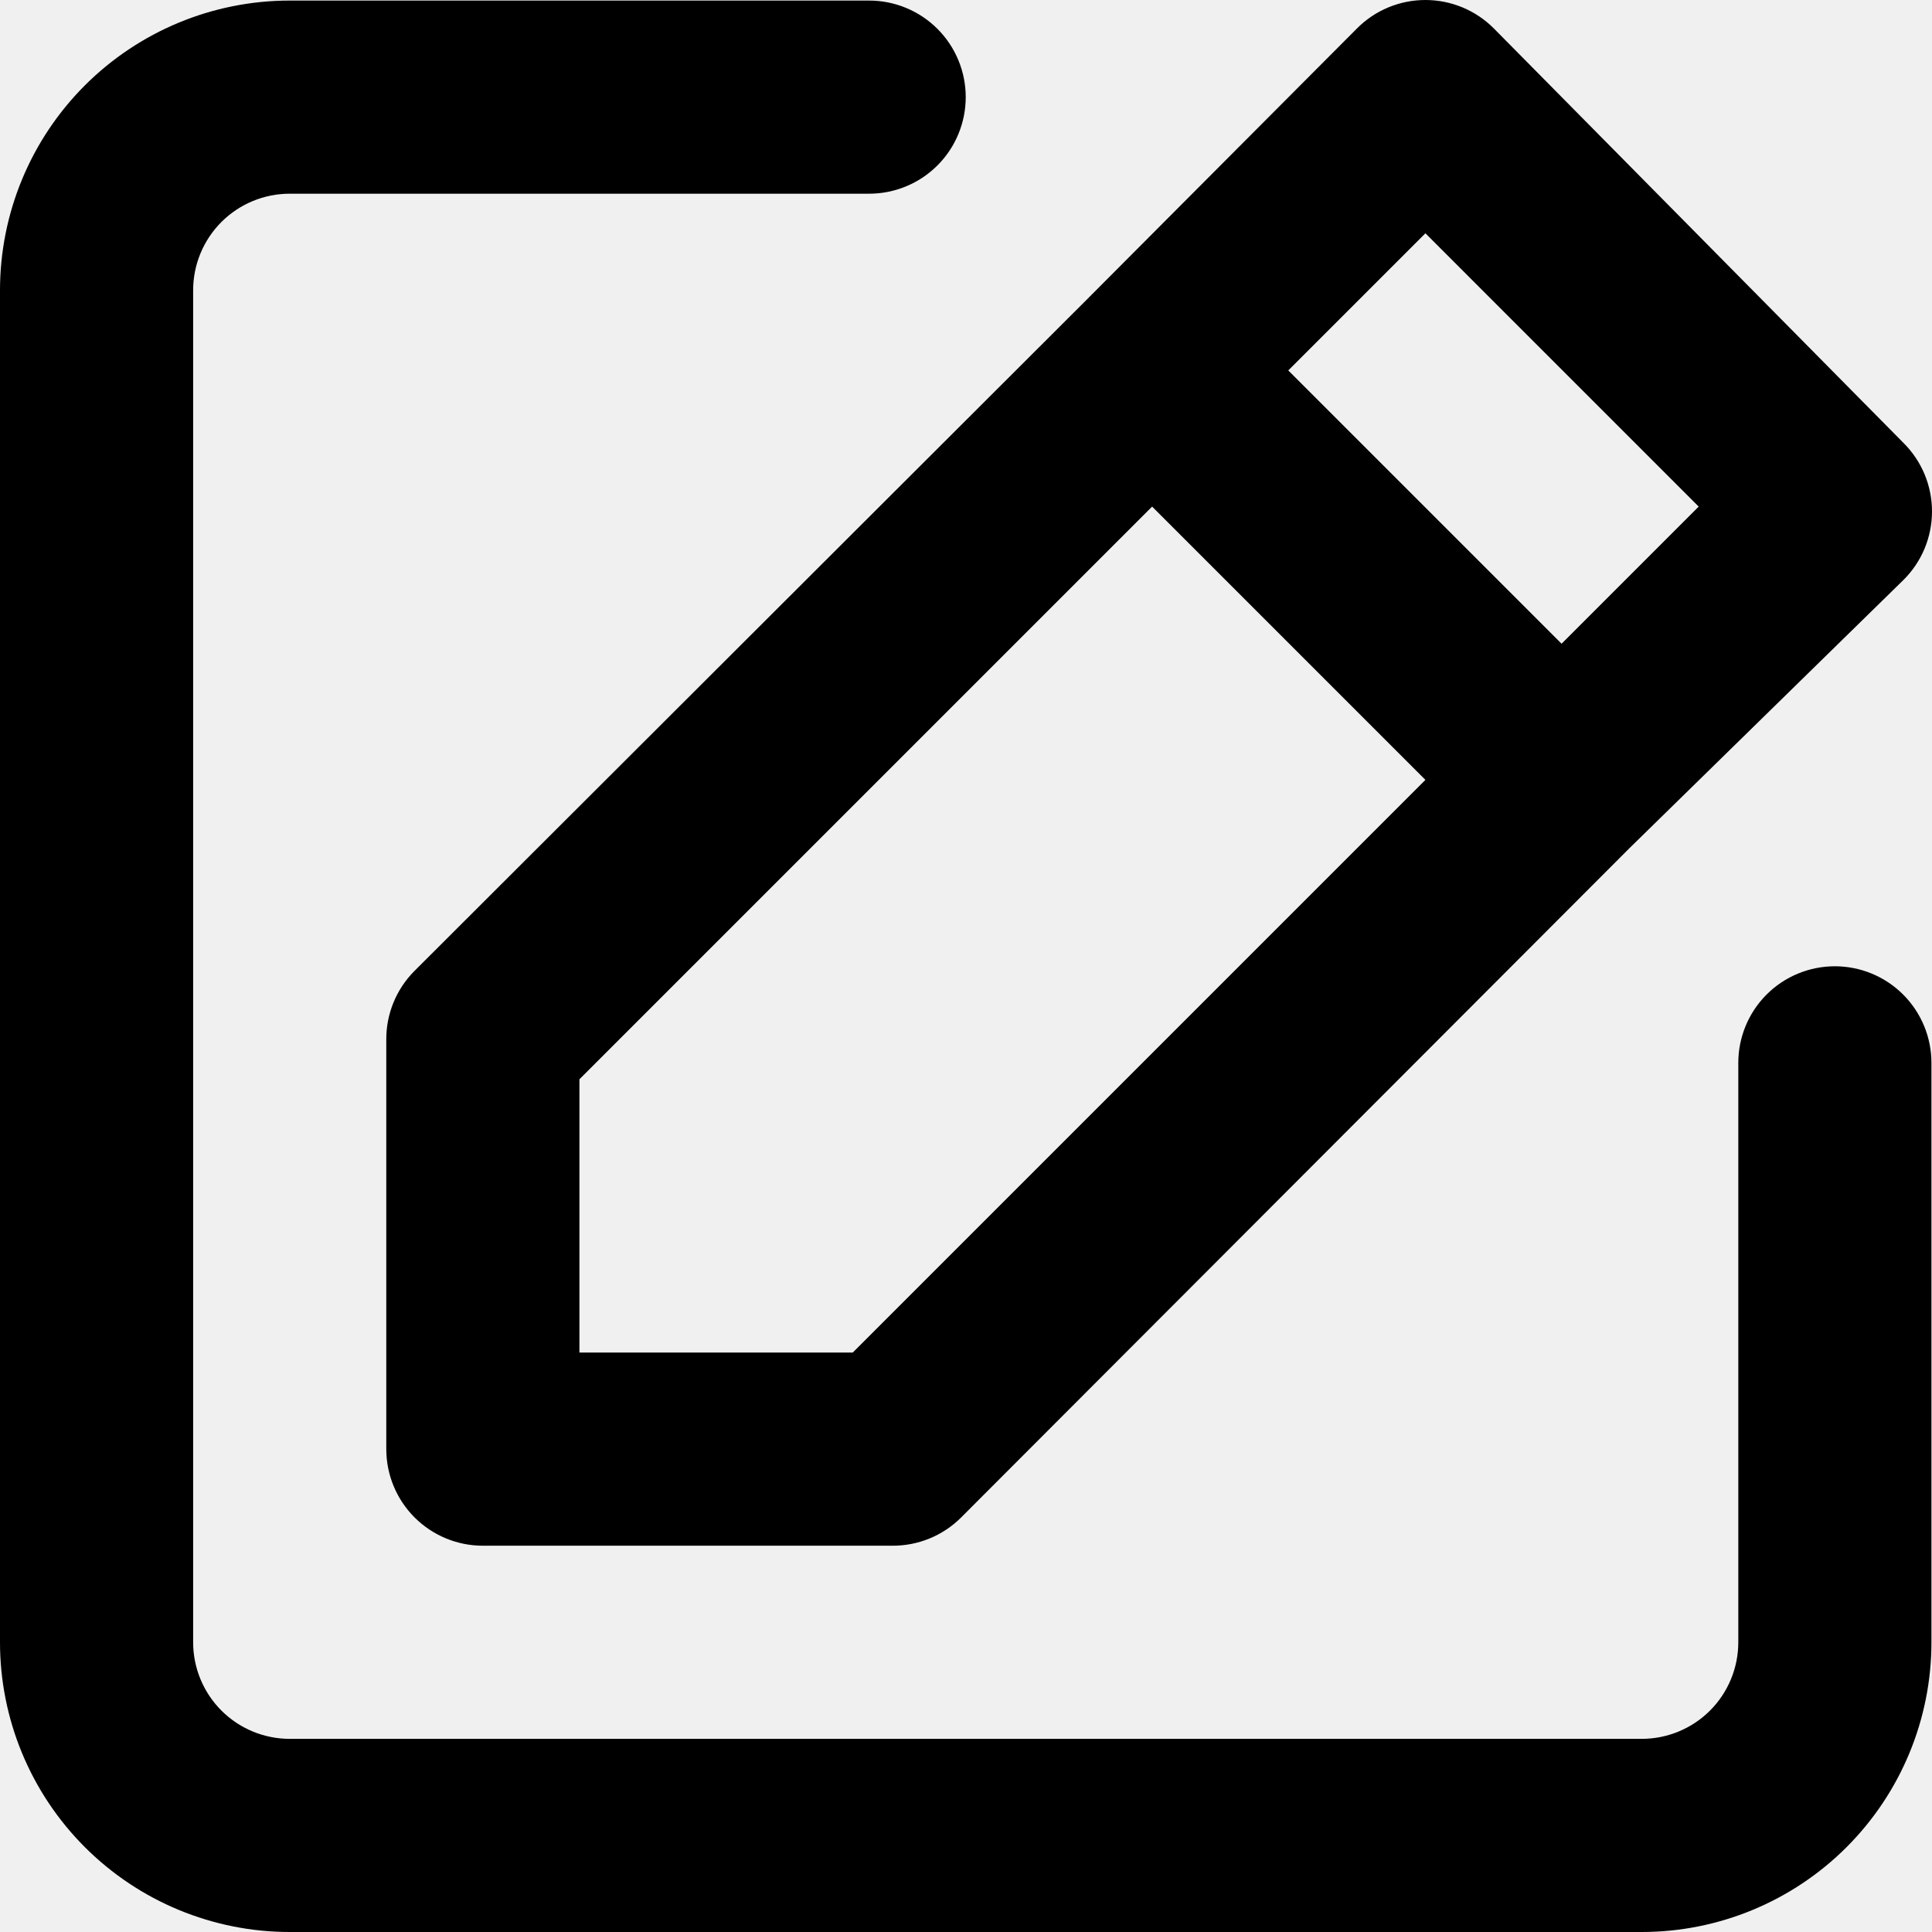
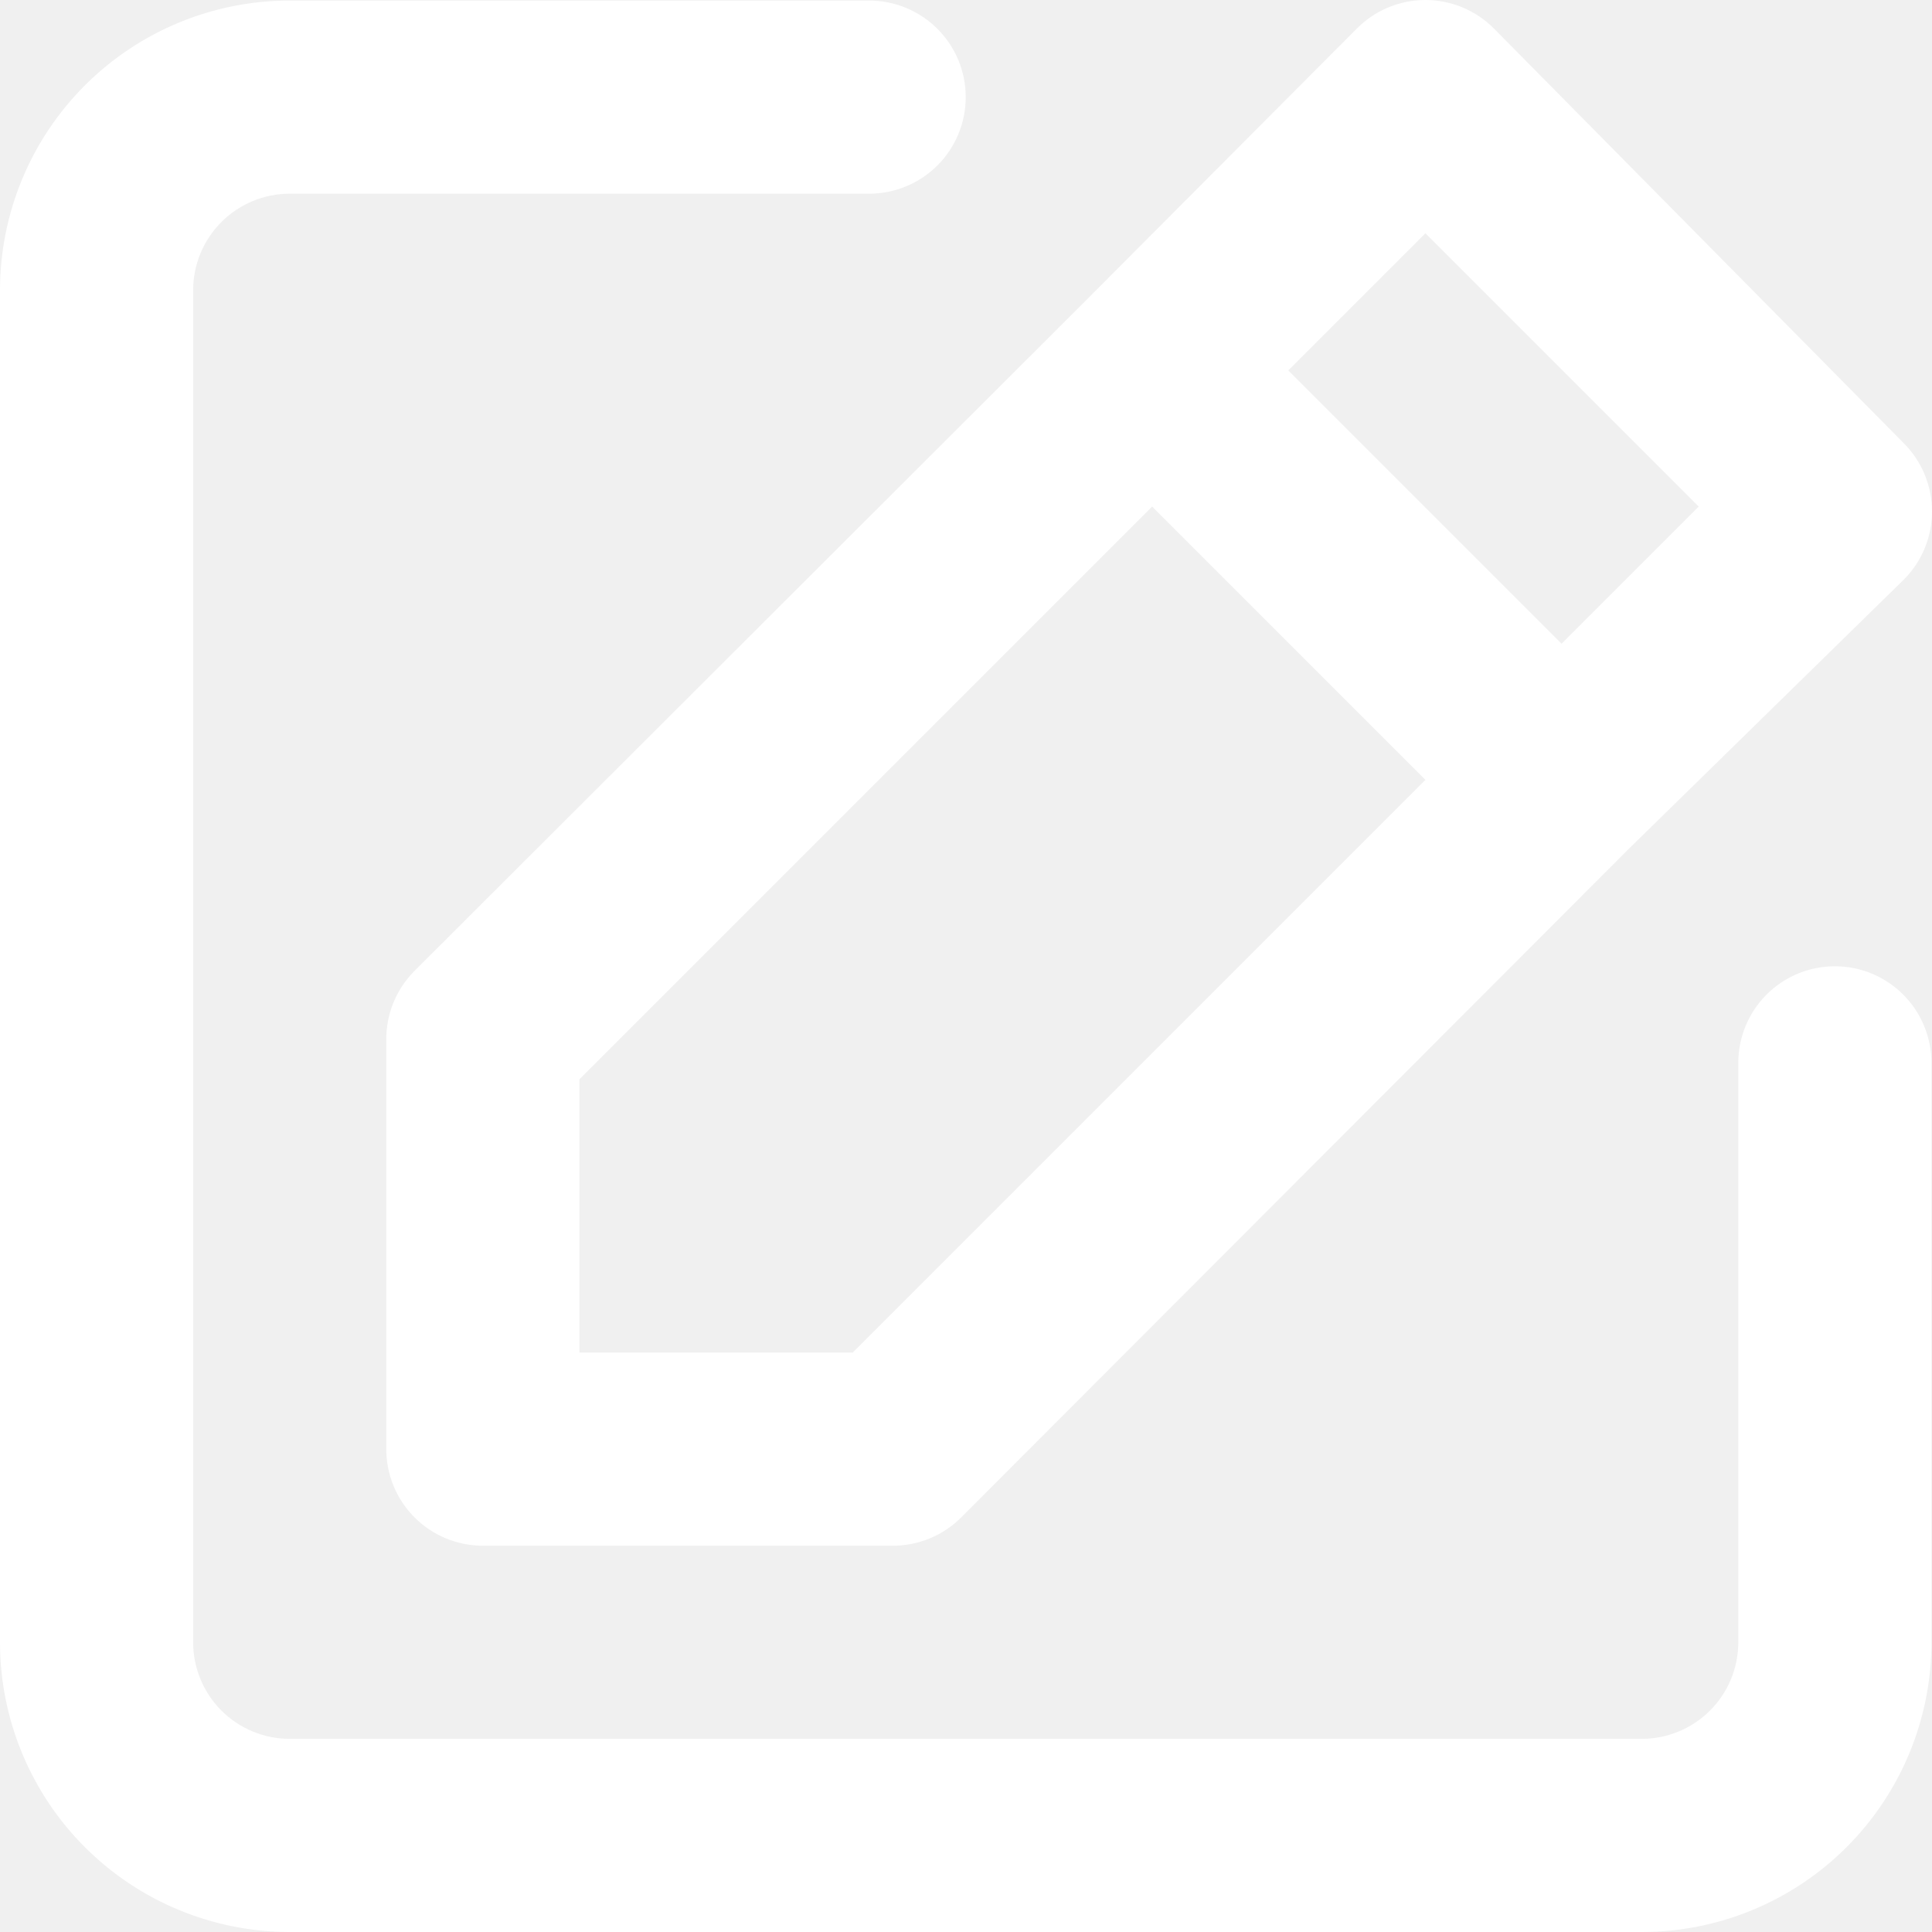
- <svg xmlns="http://www.w3.org/2000/svg" width="100" height="100" viewBox="0 0 100 100" fill="#fff">
-   <path d="M94.972 50.014C93.647 50.014 92.375 50.541 91.438 51.478C90.501 52.416 89.974 53.687 89.974 55.013V85.004C89.974 86.33 89.447 87.602 88.51 88.539C87.573 89.476 86.301 90.003 84.975 90.003H14.996C13.67 90.003 12.399 89.476 11.461 88.539C10.524 87.602 9.997 86.33 9.997 85.004V15.025C9.997 13.699 10.524 12.428 11.461 11.49C12.399 10.553 13.67 10.026 14.996 10.026H44.987C46.313 10.026 47.584 9.499 48.522 8.562C49.459 7.625 49.986 6.353 49.986 5.028C49.986 3.702 49.459 2.43 48.522 1.493C47.584 0.556 46.313 0.029 44.987 0.029H14.996C11.019 0.029 7.204 1.609 4.392 4.421C1.58 7.233 0 11.047 0 15.025V85.004C0 88.981 1.58 92.796 4.392 95.608C7.204 98.42 11.019 100 14.996 100H84.975C88.953 100 92.767 98.42 95.579 95.608C98.391 92.796 99.971 88.981 99.971 85.004V55.013C99.971 53.687 99.444 52.416 98.507 51.478C97.57 50.541 96.298 50.014 94.972 50.014ZM19.994 53.813V75.007C19.994 76.333 20.521 77.604 21.458 78.542C22.396 79.479 23.667 80.006 24.993 80.006H46.187C46.844 80.01 47.497 79.883 48.106 79.635C48.715 79.386 49.269 79.019 49.736 78.556L84.326 43.916L98.521 30.02C98.99 29.556 99.362 29.003 99.616 28.394C99.869 27.785 100 27.131 100 26.471C100 25.811 99.869 25.158 99.616 24.549C99.362 23.94 98.99 23.387 98.521 22.922L77.328 1.479C76.863 1.01 76.31 0.638 75.701 0.384C75.092 0.131 74.439 0 73.779 0C73.119 0 72.465 0.131 71.856 0.384C71.247 0.638 70.694 1.01 70.23 1.479L56.134 15.624L21.444 50.264C20.98 50.731 20.614 51.285 20.365 51.894C20.116 52.503 19.99 53.156 19.994 53.813V53.813ZM73.779 12.075L87.924 26.221L80.827 33.319L66.681 19.173L73.779 12.075ZM29.991 55.863L59.633 26.221L73.779 40.367L44.137 70.009H29.991V55.863Z" fill="black" />
+ <svg xmlns="http://www.w3.org/2000/svg" width="100" height="100" viewBox="0 0 100 100" fill="none">
+   <path d="M94.972 50.014C93.647 50.014 92.375 50.541 91.438 51.478C90.501 52.416 89.974 53.687 89.974 55.013V85.004C89.974 86.33 89.447 87.602 88.51 88.539C87.573 89.476 86.301 90.003 84.975 90.003H14.996C13.67 90.003 12.399 89.476 11.461 88.539C10.524 87.602 9.997 86.33 9.997 85.004V15.025C9.997 13.699 10.524 12.428 11.461 11.49C12.399 10.553 13.67 10.026 14.996 10.026H44.987C46.313 10.026 47.584 9.499 48.522 8.562C49.459 7.625 49.986 6.353 49.986 5.028C49.986 3.702 49.459 2.43 48.522 1.493C47.584 0.556 46.313 0.029 44.987 0.029H14.996C11.019 0.029 7.204 1.609 4.392 4.421C1.58 7.233 0 11.047 0 15.025V85.004C0 88.981 1.58 92.796 4.392 95.608C7.204 98.42 11.019 100 14.996 100H84.975C88.953 100 92.767 98.42 95.579 95.608C98.391 92.796 99.971 88.981 99.971 85.004V55.013C99.971 53.687 99.444 52.416 98.507 51.478C97.57 50.541 96.298 50.014 94.972 50.014ZM19.994 53.813V75.007C19.994 76.333 20.521 77.604 21.458 78.542C22.396 79.479 23.667 80.006 24.993 80.006H46.187C46.844 80.01 47.497 79.883 48.106 79.635C48.715 79.386 49.269 79.019 49.736 78.556L84.326 43.916L98.521 30.02C98.99 29.556 99.362 29.003 99.616 28.394C99.869 27.785 100 27.131 100 26.471C100 25.811 99.869 25.158 99.616 24.549C99.362 23.94 98.99 23.387 98.521 22.922L77.328 1.479C76.863 1.01 76.31 0.638 75.701 0.384C75.092 0.131 74.439 0 73.779 0C73.119 0 72.465 0.131 71.856 0.384C71.247 0.638 70.694 1.01 70.23 1.479L56.134 15.624L21.444 50.264C20.98 50.731 20.614 51.285 20.365 51.894C20.116 52.503 19.99 53.156 19.994 53.813V53.813ZM73.779 12.075L87.924 26.221L80.827 33.319L66.681 19.173L73.779 12.075ZM29.991 55.863L59.633 26.221L73.779 40.367L44.137 70.009H29.991V55.863Z" fill="white" />
</svg>
